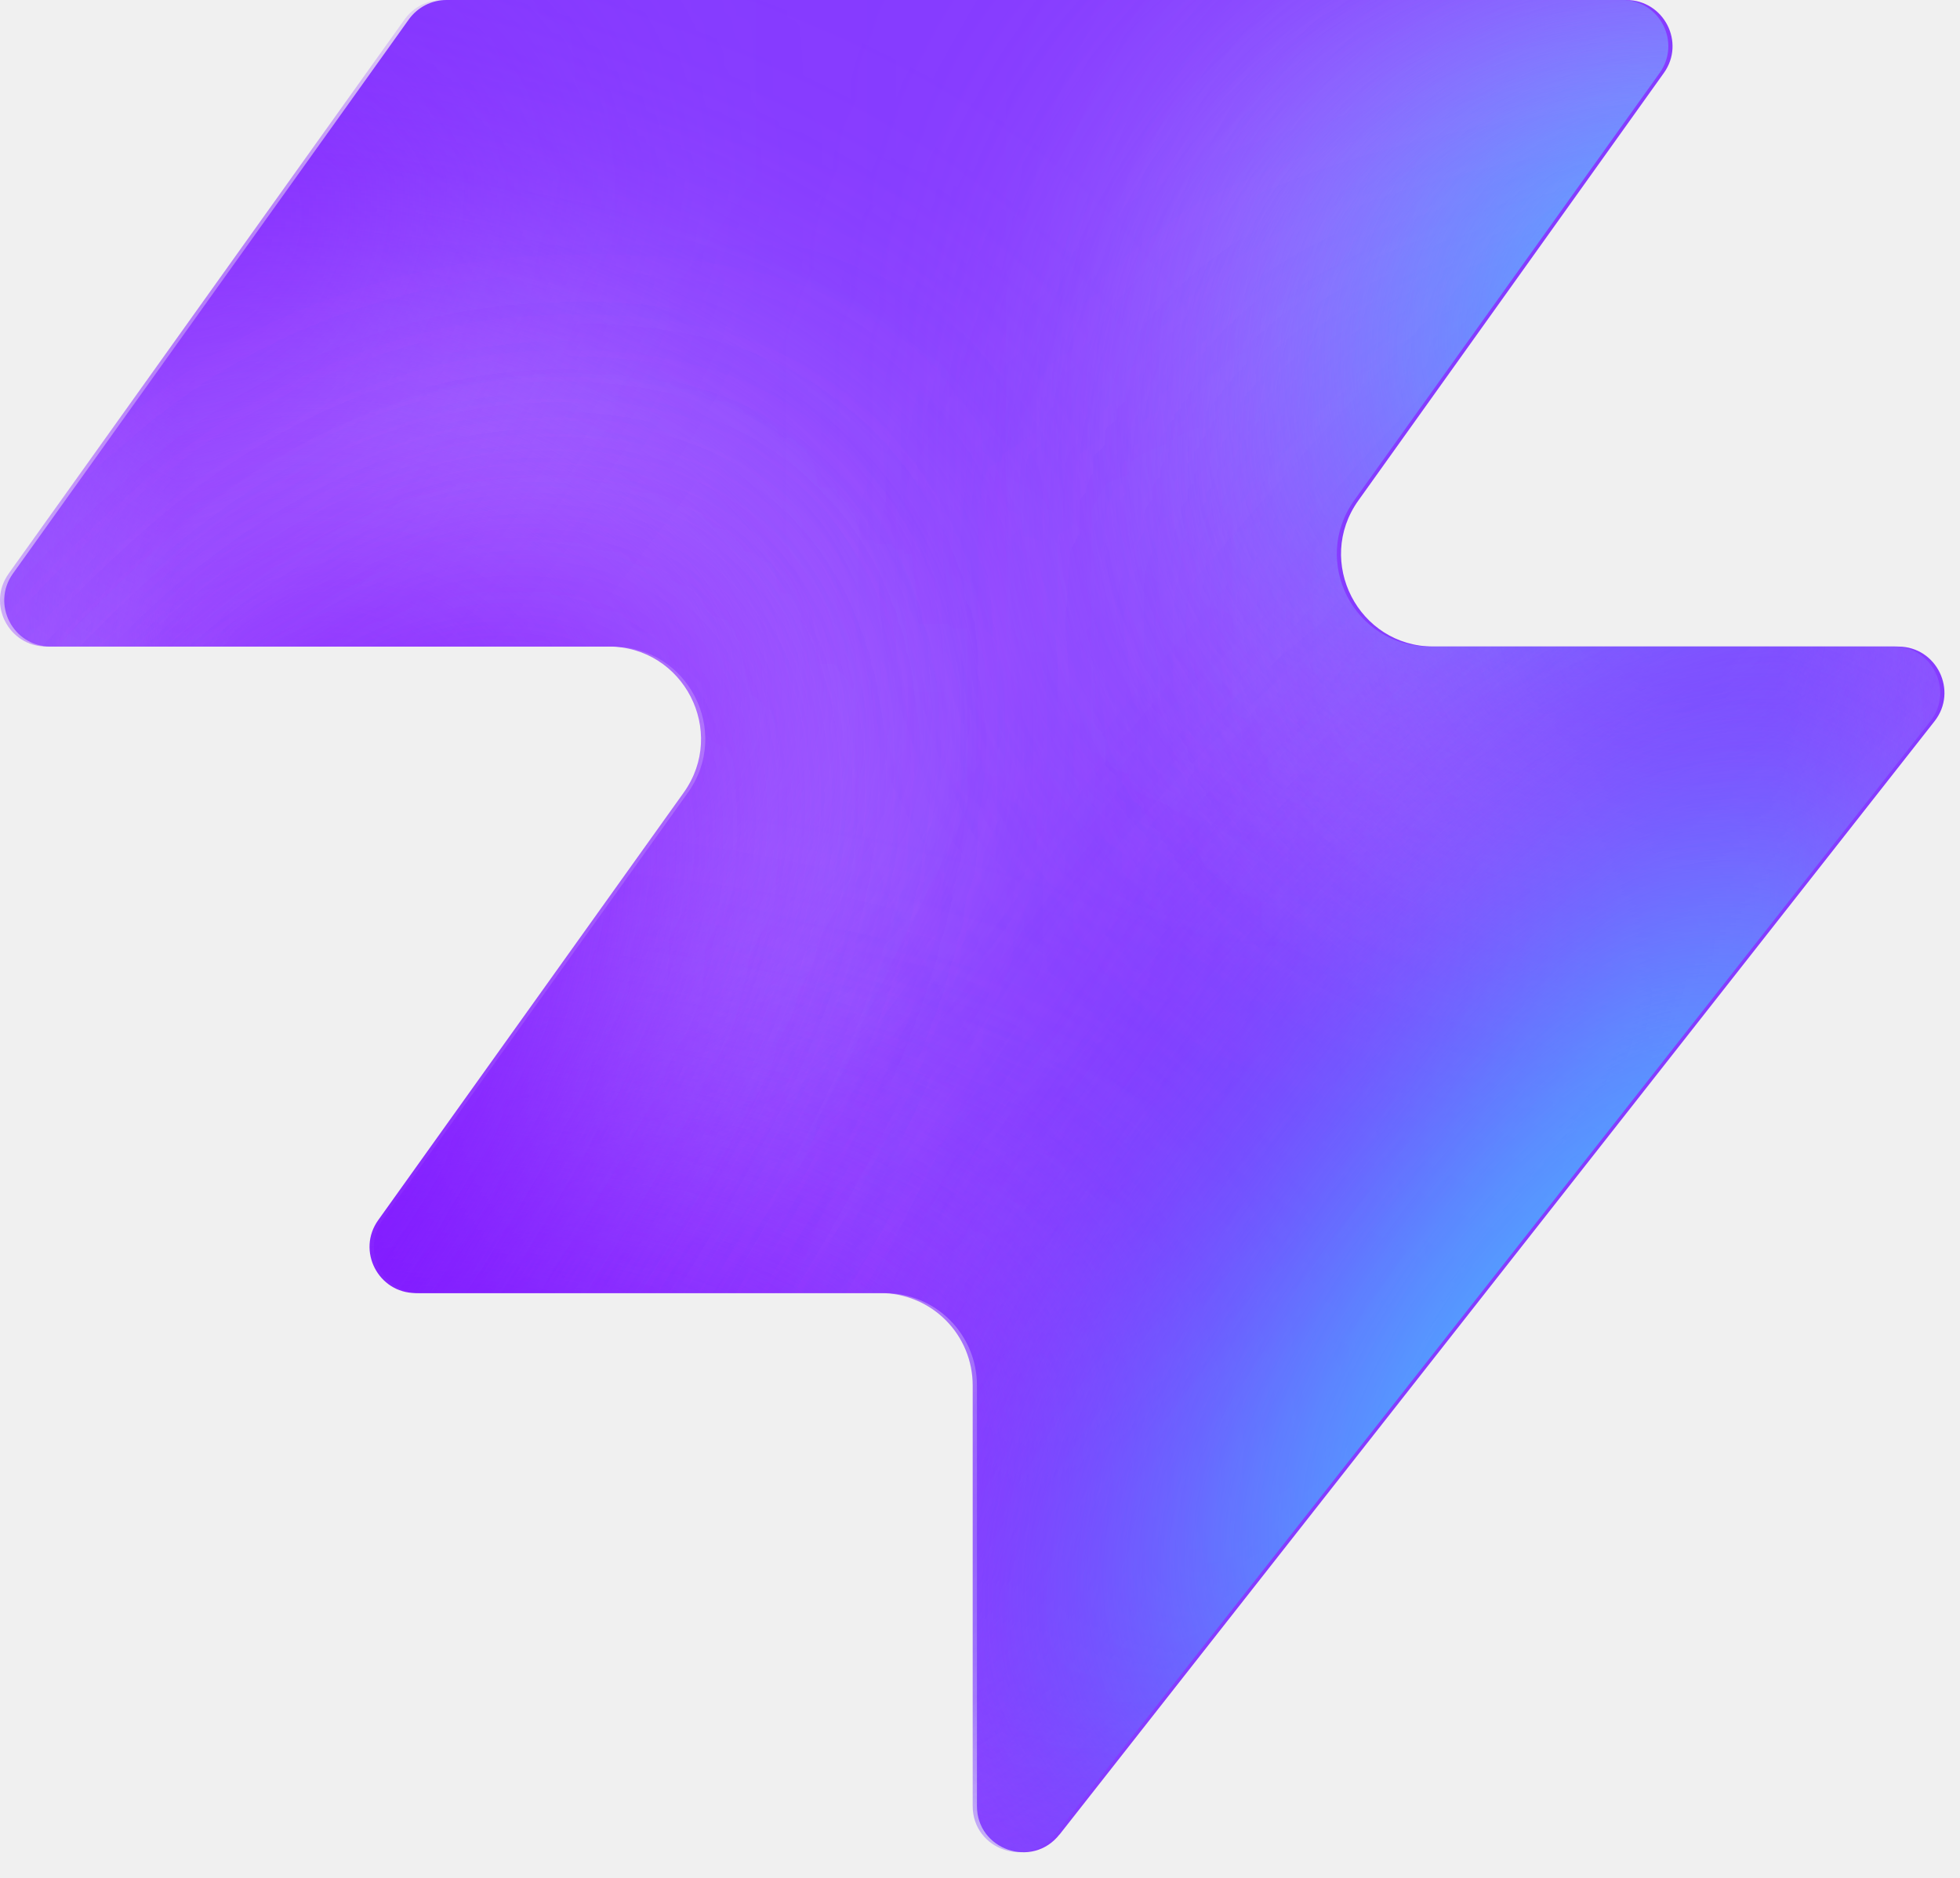
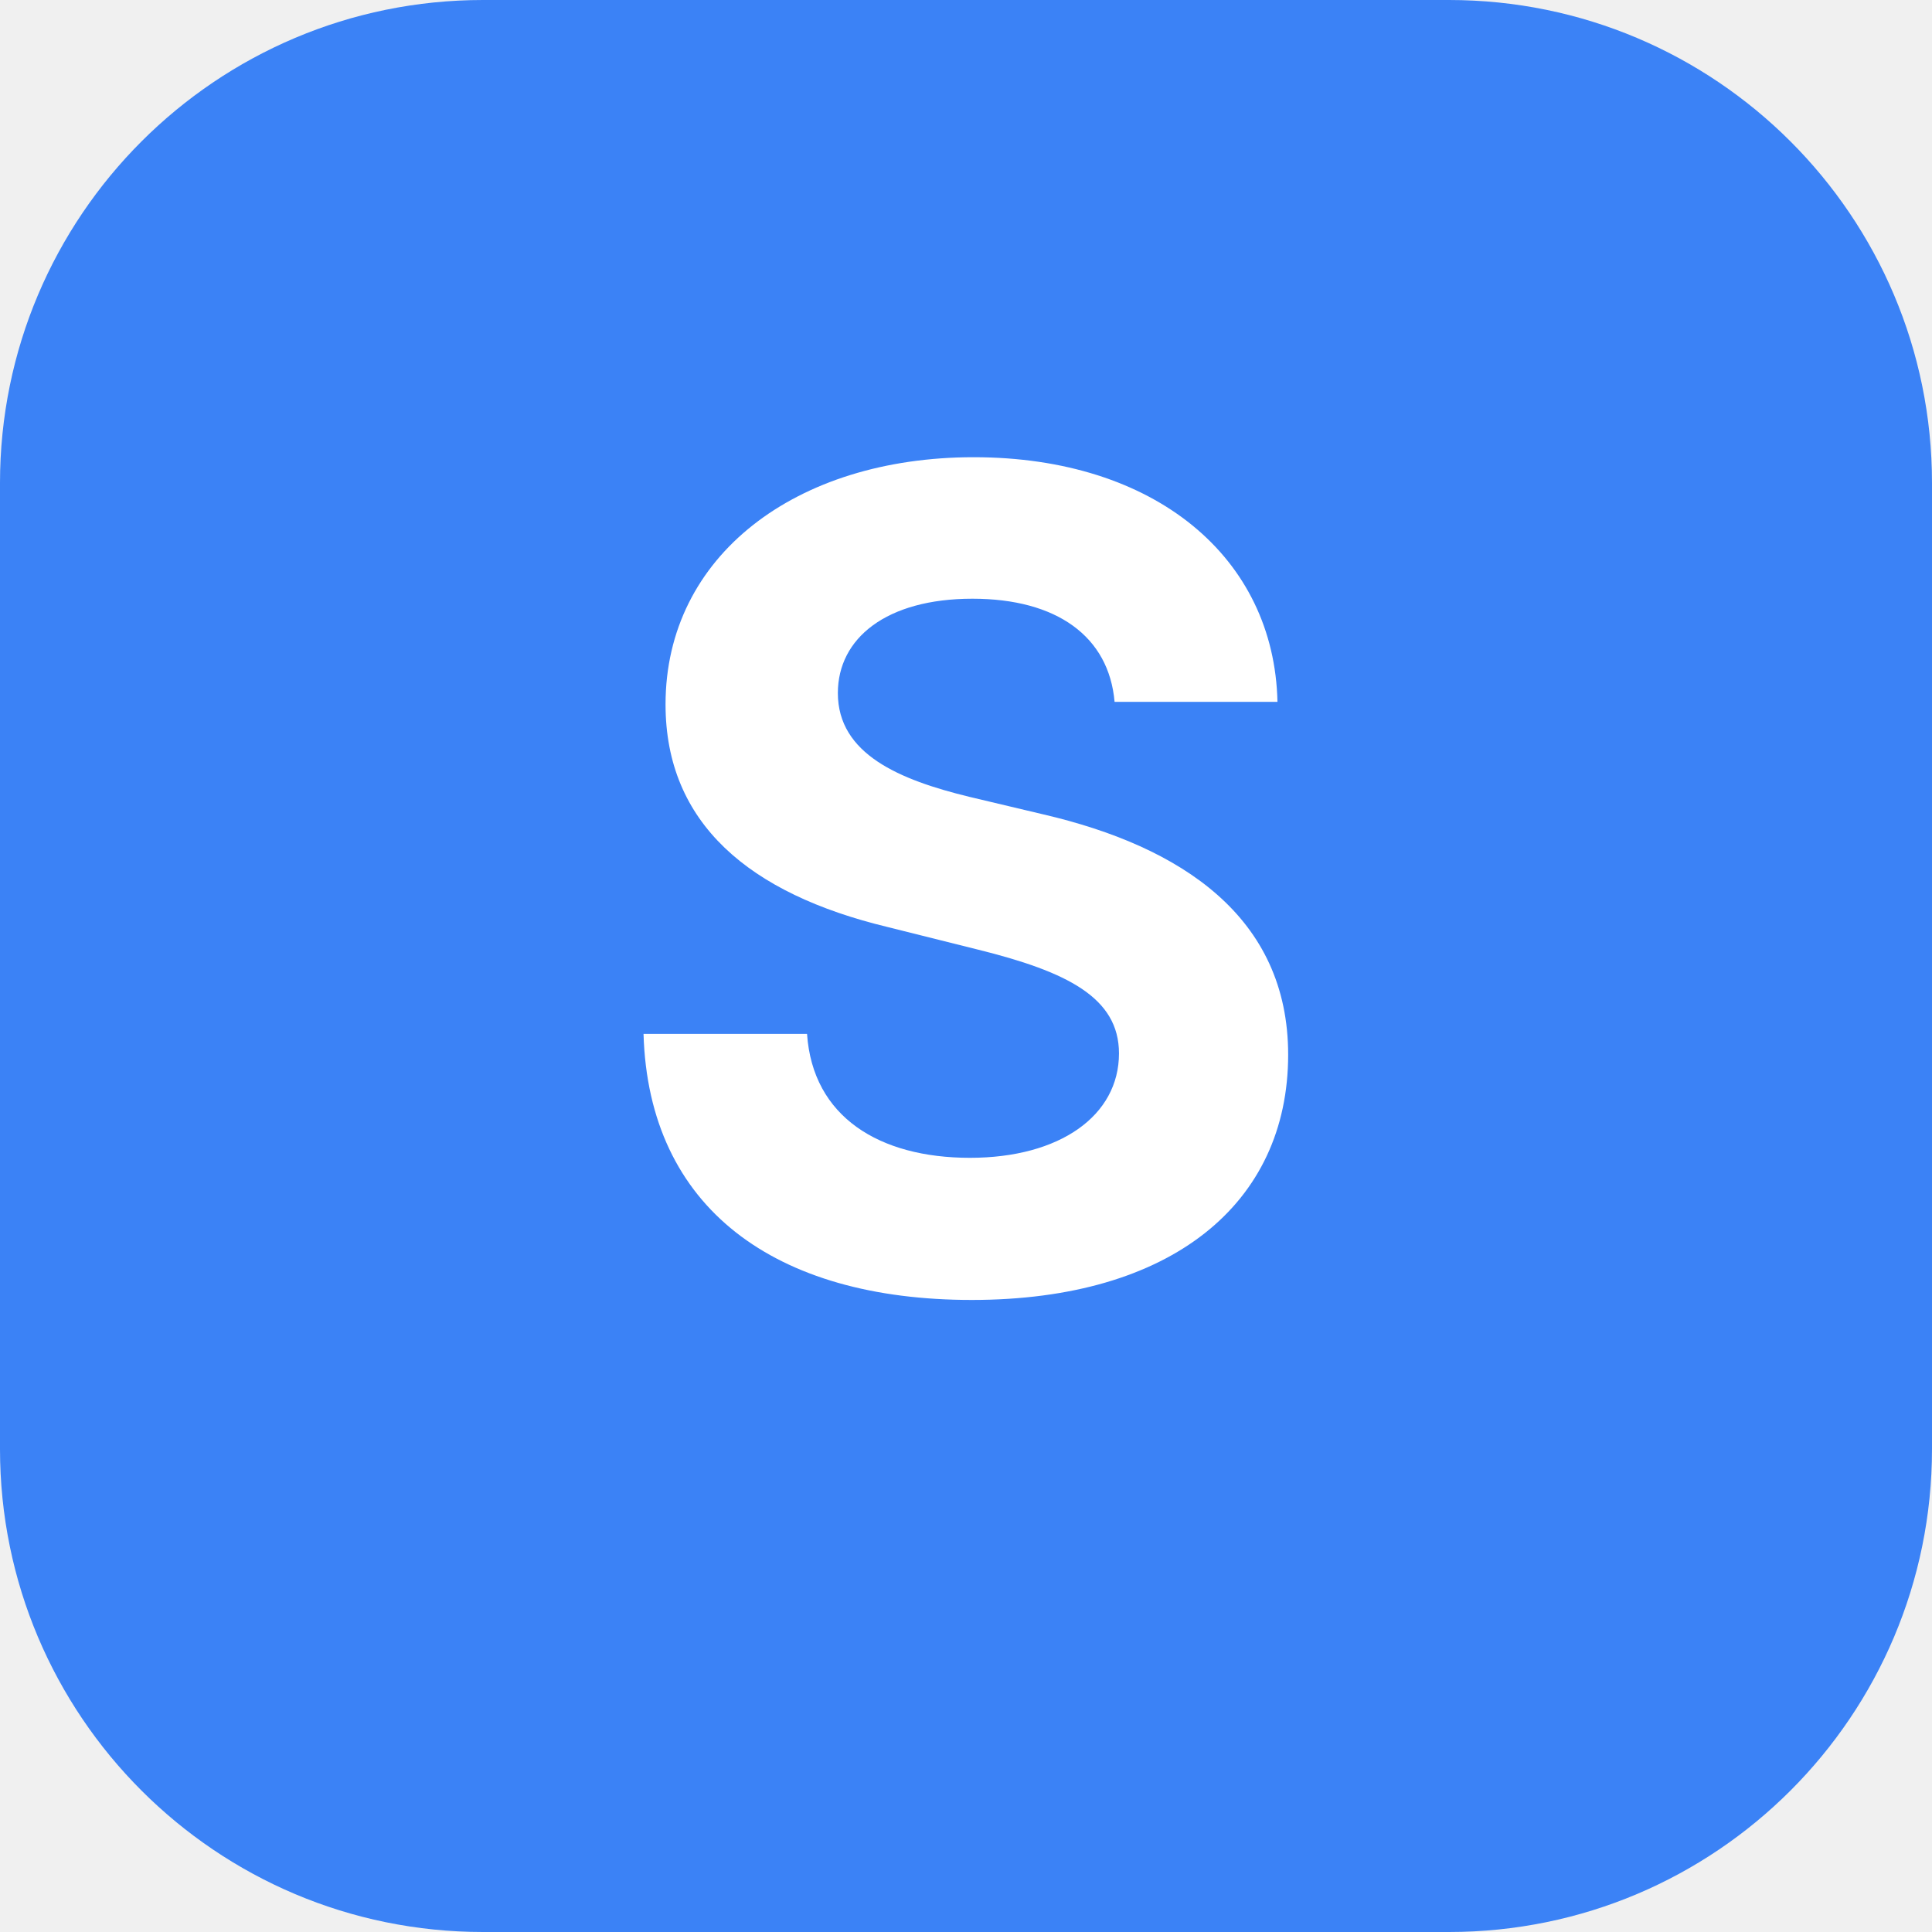
- <svg xmlns="http://www.w3.org/2000/svg" width="48" height="46" fill="none" viewBox="0 0 48 46">
-   <path fill="#863bff" d="M25.946 44.938c-.664.845-2.021.375-2.021-.698V33.937a2.26 2.26 0 0 0-2.262-2.262H10.287c-.92 0-1.456-1.04-.92-1.788l7.48-10.471c1.07-1.497 0-3.578-1.842-3.578H1.237c-.92 0-1.456-1.04-.92-1.788L10.013.474c.214-.297.556-.474.92-.474h28.894c.92 0 1.456 1.04.92 1.788l-7.48 10.471c-1.07 1.498 0 3.579 1.842 3.579h11.377c.943 0 1.473 1.088.89 1.83L25.947 44.94z" style="fill:#863bff;fill:color(display-p3 .525 .23 1);fill-opacity:1" />
-   <mask id="a" width="48" height="46" x="0" y="0" maskUnits="userSpaceOnUse" style="mask-type:alpha">
-     <path fill="#000" d="M25.842 44.938c-.664.844-2.021.375-2.021-.698V33.937a2.26 2.26 0 0 0-2.262-2.262H10.183c-.92 0-1.456-1.04-.92-1.788l7.48-10.471c1.07-1.498 0-3.579-1.842-3.579H1.133c-.92 0-1.456-1.04-.92-1.787L9.91.473c.214-.297.556-.474.92-.474h28.894c.92 0 1.456 1.04.92 1.788l-7.48 10.471c-1.07 1.498 0 3.578 1.842 3.578h11.377c.943 0 1.473 1.088.89 1.832L25.843 44.94z" style="fill:#000;fill-opacity:1" />
-   </mask>
-   <g mask="url(#a)">
-     <g filter="url(#b)">
-       <ellipse cx="5.508" cy="14.704" fill="#ede6ff" rx="5.508" ry="14.704" style="fill:#ede6ff;fill:color(display-p3 .927 .903 1);fill-opacity:1" transform="matrix(.00324 1 1 -.00324 -4.47 31.516)" />
-     </g>
-     <g filter="url(#c)">
-       <ellipse cx="10.399" cy="29.851" fill="#ede6ff" rx="10.399" ry="29.851" style="fill:#ede6ff;fill:color(display-p3 .927 .903 1);fill-opacity:1" transform="matrix(.00324 1 1 -.00324 -39.328 7.883)" />
-     </g>
-     <g filter="url(#d)">
-       <ellipse cx="5.508" cy="30.487" fill="#7e14ff" rx="5.508" ry="30.487" style="fill:#7e14ff;fill:color(display-p3 .492 .077 1);fill-opacity:1" transform="rotate(89.814 -25.913 -14.639)scale(1 -1)" />
-     </g>
-     <g filter="url(#e)">
-       <ellipse cx="5.508" cy="30.599" fill="#7e14ff" rx="5.508" ry="30.599" style="fill:#7e14ff;fill:color(display-p3 .492 .077 1);fill-opacity:1" transform="rotate(89.814 -32.644 -3.334)scale(1 -1)" />
-     </g>
-     <g filter="url(#f)">
-       <ellipse cx="5.508" cy="30.599" fill="#7e14ff" rx="5.508" ry="30.599" style="fill:#7e14ff;fill:color(display-p3 .492 .077 1);fill-opacity:1" transform="matrix(.00324 1 1 -.00324 -34.34 30.47)" />
-     </g>
-     <g filter="url(#g)">
-       <ellipse cx="14.072" cy="22.078" fill="#ede6ff" rx="14.072" ry="22.078" style="fill:#ede6ff;fill:color(display-p3 .927 .903 1);fill-opacity:1" transform="rotate(93.35 24.506 48.493)scale(-1 1)" />
-     </g>
-     <g filter="url(#h)">
-       <ellipse cx="3.47" cy="21.501" fill="#7e14ff" rx="3.47" ry="21.501" style="fill:#7e14ff;fill:color(display-p3 .492 .077 1);fill-opacity:1" transform="rotate(89.009 28.708 47.59)scale(-1 1)" />
-     </g>
-     <g filter="url(#i)">
-       <ellipse cx="3.47" cy="21.501" fill="#7e14ff" rx="3.47" ry="21.501" style="fill:#7e14ff;fill:color(display-p3 .492 .077 1);fill-opacity:1" transform="rotate(89.009 28.708 47.59)scale(-1 1)" />
-     </g>
-     <g filter="url(#j)">
-       <ellipse cx=".387" cy="8.972" fill="#7e14ff" rx="4.407" ry="29.108" style="fill:#7e14ff;fill:color(display-p3 .492 .077 1);fill-opacity:1" transform="rotate(39.51 .387 8.972)" />
-     </g>
-     <g filter="url(#k)">
-       <ellipse cx="47.523" cy="-6.092" fill="#7e14ff" rx="4.407" ry="29.108" style="fill:#7e14ff;fill:color(display-p3 .492 .077 1);fill-opacity:1" transform="rotate(37.892 47.523 -6.092)" />
-     </g>
-     <g filter="url(#l)">
-       <ellipse cx="41.412" cy="6.333" fill="#47bfff" rx="5.971" ry="9.665" style="fill:#47bfff;fill:color(display-p3 .28 .748 1);fill-opacity:1" transform="rotate(37.892 41.412 6.333)" />
-     </g>
-     <g filter="url(#m)">
-       <ellipse cx="-1.879" cy="38.332" fill="#7e14ff" rx="4.407" ry="29.108" style="fill:#7e14ff;fill:color(display-p3 .492 .077 1);fill-opacity:1" transform="rotate(37.892 -1.88 38.332)" />
-     </g>
-     <g filter="url(#n)">
-       <ellipse cx="-1.879" cy="38.332" fill="#7e14ff" rx="4.407" ry="29.108" style="fill:#7e14ff;fill:color(display-p3 .492 .077 1);fill-opacity:1" transform="rotate(37.892 -1.88 38.332)" />
-     </g>
-     <g filter="url(#o)">
-       <ellipse cx="35.651" cy="29.907" fill="#7e14ff" rx="4.407" ry="29.108" style="fill:#7e14ff;fill:color(display-p3 .492 .077 1);fill-opacity:1" transform="rotate(37.892 35.651 29.907)" />
-     </g>
-     <g filter="url(#p)">
-       <ellipse cx="38.418" cy="32.4" fill="#47bfff" rx="5.971" ry="15.297" style="fill:#47bfff;fill:color(display-p3 .28 .748 1);fill-opacity:1" transform="rotate(37.892 38.418 32.4)" />
-     </g>
-   </g>
-   <defs>
-     <filter id="b" width="60.045" height="41.654" x="-19.77" y="16.149" color-interpolation-filters="sRGB" filterUnits="userSpaceOnUse">
-       <feFlood flood-opacity="0" result="BackgroundImageFix" />
-       <feBlend in="SourceGraphic" in2="BackgroundImageFix" result="shape" />
-       <feGaussianBlur result="effect1_foregroundBlur_2002_17158" stdDeviation="7.659" />
-     </filter>
-     <filter id="c" width="90.34" height="51.437" x="-54.613" y="-7.533" color-interpolation-filters="sRGB" filterUnits="userSpaceOnUse">
-       <feFlood flood-opacity="0" result="BackgroundImageFix" />
-       <feBlend in="SourceGraphic" in2="BackgroundImageFix" result="shape" />
-       <feGaussianBlur result="effect1_foregroundBlur_2002_17158" stdDeviation="7.659" />
-     </filter>
-     <filter id="d" width="79.355" height="29.4" x="-49.64" y="2.03" color-interpolation-filters="sRGB" filterUnits="userSpaceOnUse">
-       <feFlood flood-opacity="0" result="BackgroundImageFix" />
-       <feBlend in="SourceGraphic" in2="BackgroundImageFix" result="shape" />
-       <feGaussianBlur result="effect1_foregroundBlur_2002_17158" stdDeviation="4.596" />
-     </filter>
-     <filter id="e" width="79.579" height="29.4" x="-45.045" y="20.029" color-interpolation-filters="sRGB" filterUnits="userSpaceOnUse">
-       <feFlood flood-opacity="0" result="BackgroundImageFix" />
-       <feBlend in="SourceGraphic" in2="BackgroundImageFix" result="shape" />
-       <feGaussianBlur result="effect1_foregroundBlur_2002_17158" stdDeviation="4.596" />
-     </filter>
-     <filter id="f" width="79.579" height="29.4" x="-43.513" y="21.178" color-interpolation-filters="sRGB" filterUnits="userSpaceOnUse">
-       <feFlood flood-opacity="0" result="BackgroundImageFix" />
-       <feBlend in="SourceGraphic" in2="BackgroundImageFix" result="shape" />
-       <feGaussianBlur result="effect1_foregroundBlur_2002_17158" stdDeviation="4.596" />
-     </filter>
-     <filter id="g" width="74.749" height="58.852" x="15.756" y="-17.901" color-interpolation-filters="sRGB" filterUnits="userSpaceOnUse">
-       <feFlood flood-opacity="0" result="BackgroundImageFix" />
-       <feBlend in="SourceGraphic" in2="BackgroundImageFix" result="shape" />
-       <feGaussianBlur result="effect1_foregroundBlur_2002_17158" stdDeviation="7.659" />
-     </filter>
-     <filter id="h" width="61.377" height="25.362" x="23.548" y="2.284" color-interpolation-filters="sRGB" filterUnits="userSpaceOnUse">
-       <feFlood flood-opacity="0" result="BackgroundImageFix" />
-       <feBlend in="SourceGraphic" in2="BackgroundImageFix" result="shape" />
-       <feGaussianBlur result="effect1_foregroundBlur_2002_17158" stdDeviation="4.596" />
-     </filter>
-     <filter id="i" width="61.377" height="25.362" x="23.548" y="2.284" color-interpolation-filters="sRGB" filterUnits="userSpaceOnUse">
-       <feFlood flood-opacity="0" result="BackgroundImageFix" />
-       <feBlend in="SourceGraphic" in2="BackgroundImageFix" result="shape" />
-       <feGaussianBlur result="effect1_foregroundBlur_2002_17158" stdDeviation="4.596" />
-     </filter>
-     <filter id="j" width="56.045" height="63.649" x="-27.636" y="-22.853" color-interpolation-filters="sRGB" filterUnits="userSpaceOnUse">
-       <feFlood flood-opacity="0" result="BackgroundImageFix" />
-       <feBlend in="SourceGraphic" in2="BackgroundImageFix" result="shape" />
-       <feGaussianBlur result="effect1_foregroundBlur_2002_17158" stdDeviation="4.596" />
-     </filter>
-     <filter id="k" width="54.814" height="64.646" x="20.116" y="-38.415" color-interpolation-filters="sRGB" filterUnits="userSpaceOnUse">
-       <feFlood flood-opacity="0" result="BackgroundImageFix" />
-       <feBlend in="SourceGraphic" in2="BackgroundImageFix" result="shape" />
-       <feGaussianBlur result="effect1_foregroundBlur_2002_17158" stdDeviation="4.596" />
-     </filter>
-     <filter id="l" width="33.541" height="35.313" x="24.641" y="-11.323" color-interpolation-filters="sRGB" filterUnits="userSpaceOnUse">
-       <feFlood flood-opacity="0" result="BackgroundImageFix" />
-       <feBlend in="SourceGraphic" in2="BackgroundImageFix" result="shape" />
-       <feGaussianBlur result="effect1_foregroundBlur_2002_17158" stdDeviation="4.596" />
-     </filter>
-     <filter id="m" width="54.814" height="64.646" x="-29.286" y="6.009" color-interpolation-filters="sRGB" filterUnits="userSpaceOnUse">
-       <feFlood flood-opacity="0" result="BackgroundImageFix" />
-       <feBlend in="SourceGraphic" in2="BackgroundImageFix" result="shape" />
-       <feGaussianBlur result="effect1_foregroundBlur_2002_17158" stdDeviation="4.596" />
-     </filter>
-     <filter id="n" width="54.814" height="64.646" x="-29.286" y="6.009" color-interpolation-filters="sRGB" filterUnits="userSpaceOnUse">
-       <feFlood flood-opacity="0" result="BackgroundImageFix" />
-       <feBlend in="SourceGraphic" in2="BackgroundImageFix" result="shape" />
-       <feGaussianBlur result="effect1_foregroundBlur_2002_17158" stdDeviation="4.596" />
-     </filter>
-     <filter id="o" width="54.814" height="64.646" x="8.244" y="-2.416" color-interpolation-filters="sRGB" filterUnits="userSpaceOnUse">
-       <feFlood flood-opacity="0" result="BackgroundImageFix" />
-       <feBlend in="SourceGraphic" in2="BackgroundImageFix" result="shape" />
-       <feGaussianBlur result="effect1_foregroundBlur_2002_17158" stdDeviation="4.596" />
-     </filter>
-     <filter id="p" width="39.409" height="43.623" x="18.713" y="10.588" color-interpolation-filters="sRGB" filterUnits="userSpaceOnUse">
-       <feFlood flood-opacity="0" result="BackgroundImageFix" />
-       <feBlend in="SourceGraphic" in2="BackgroundImageFix" result="shape" />
-       <feGaussianBlur result="effect1_foregroundBlur_2002_17158" stdDeviation="4.596" />
-     </filter>
-   </defs>
+ <svg xmlns="http://www.w3.org/2000/svg" width="48" height="48" viewBox="0 0 48 48" fill="none">
+   <rect width="48" height="48" rx="12" fill="#3B82F6" />
+   <text x="24" y="32" text-anchor="middle" fill="white" font-family="Inter, system-ui, sans-serif" font-size="28" font-weight="bold">S</text>
</svg>
